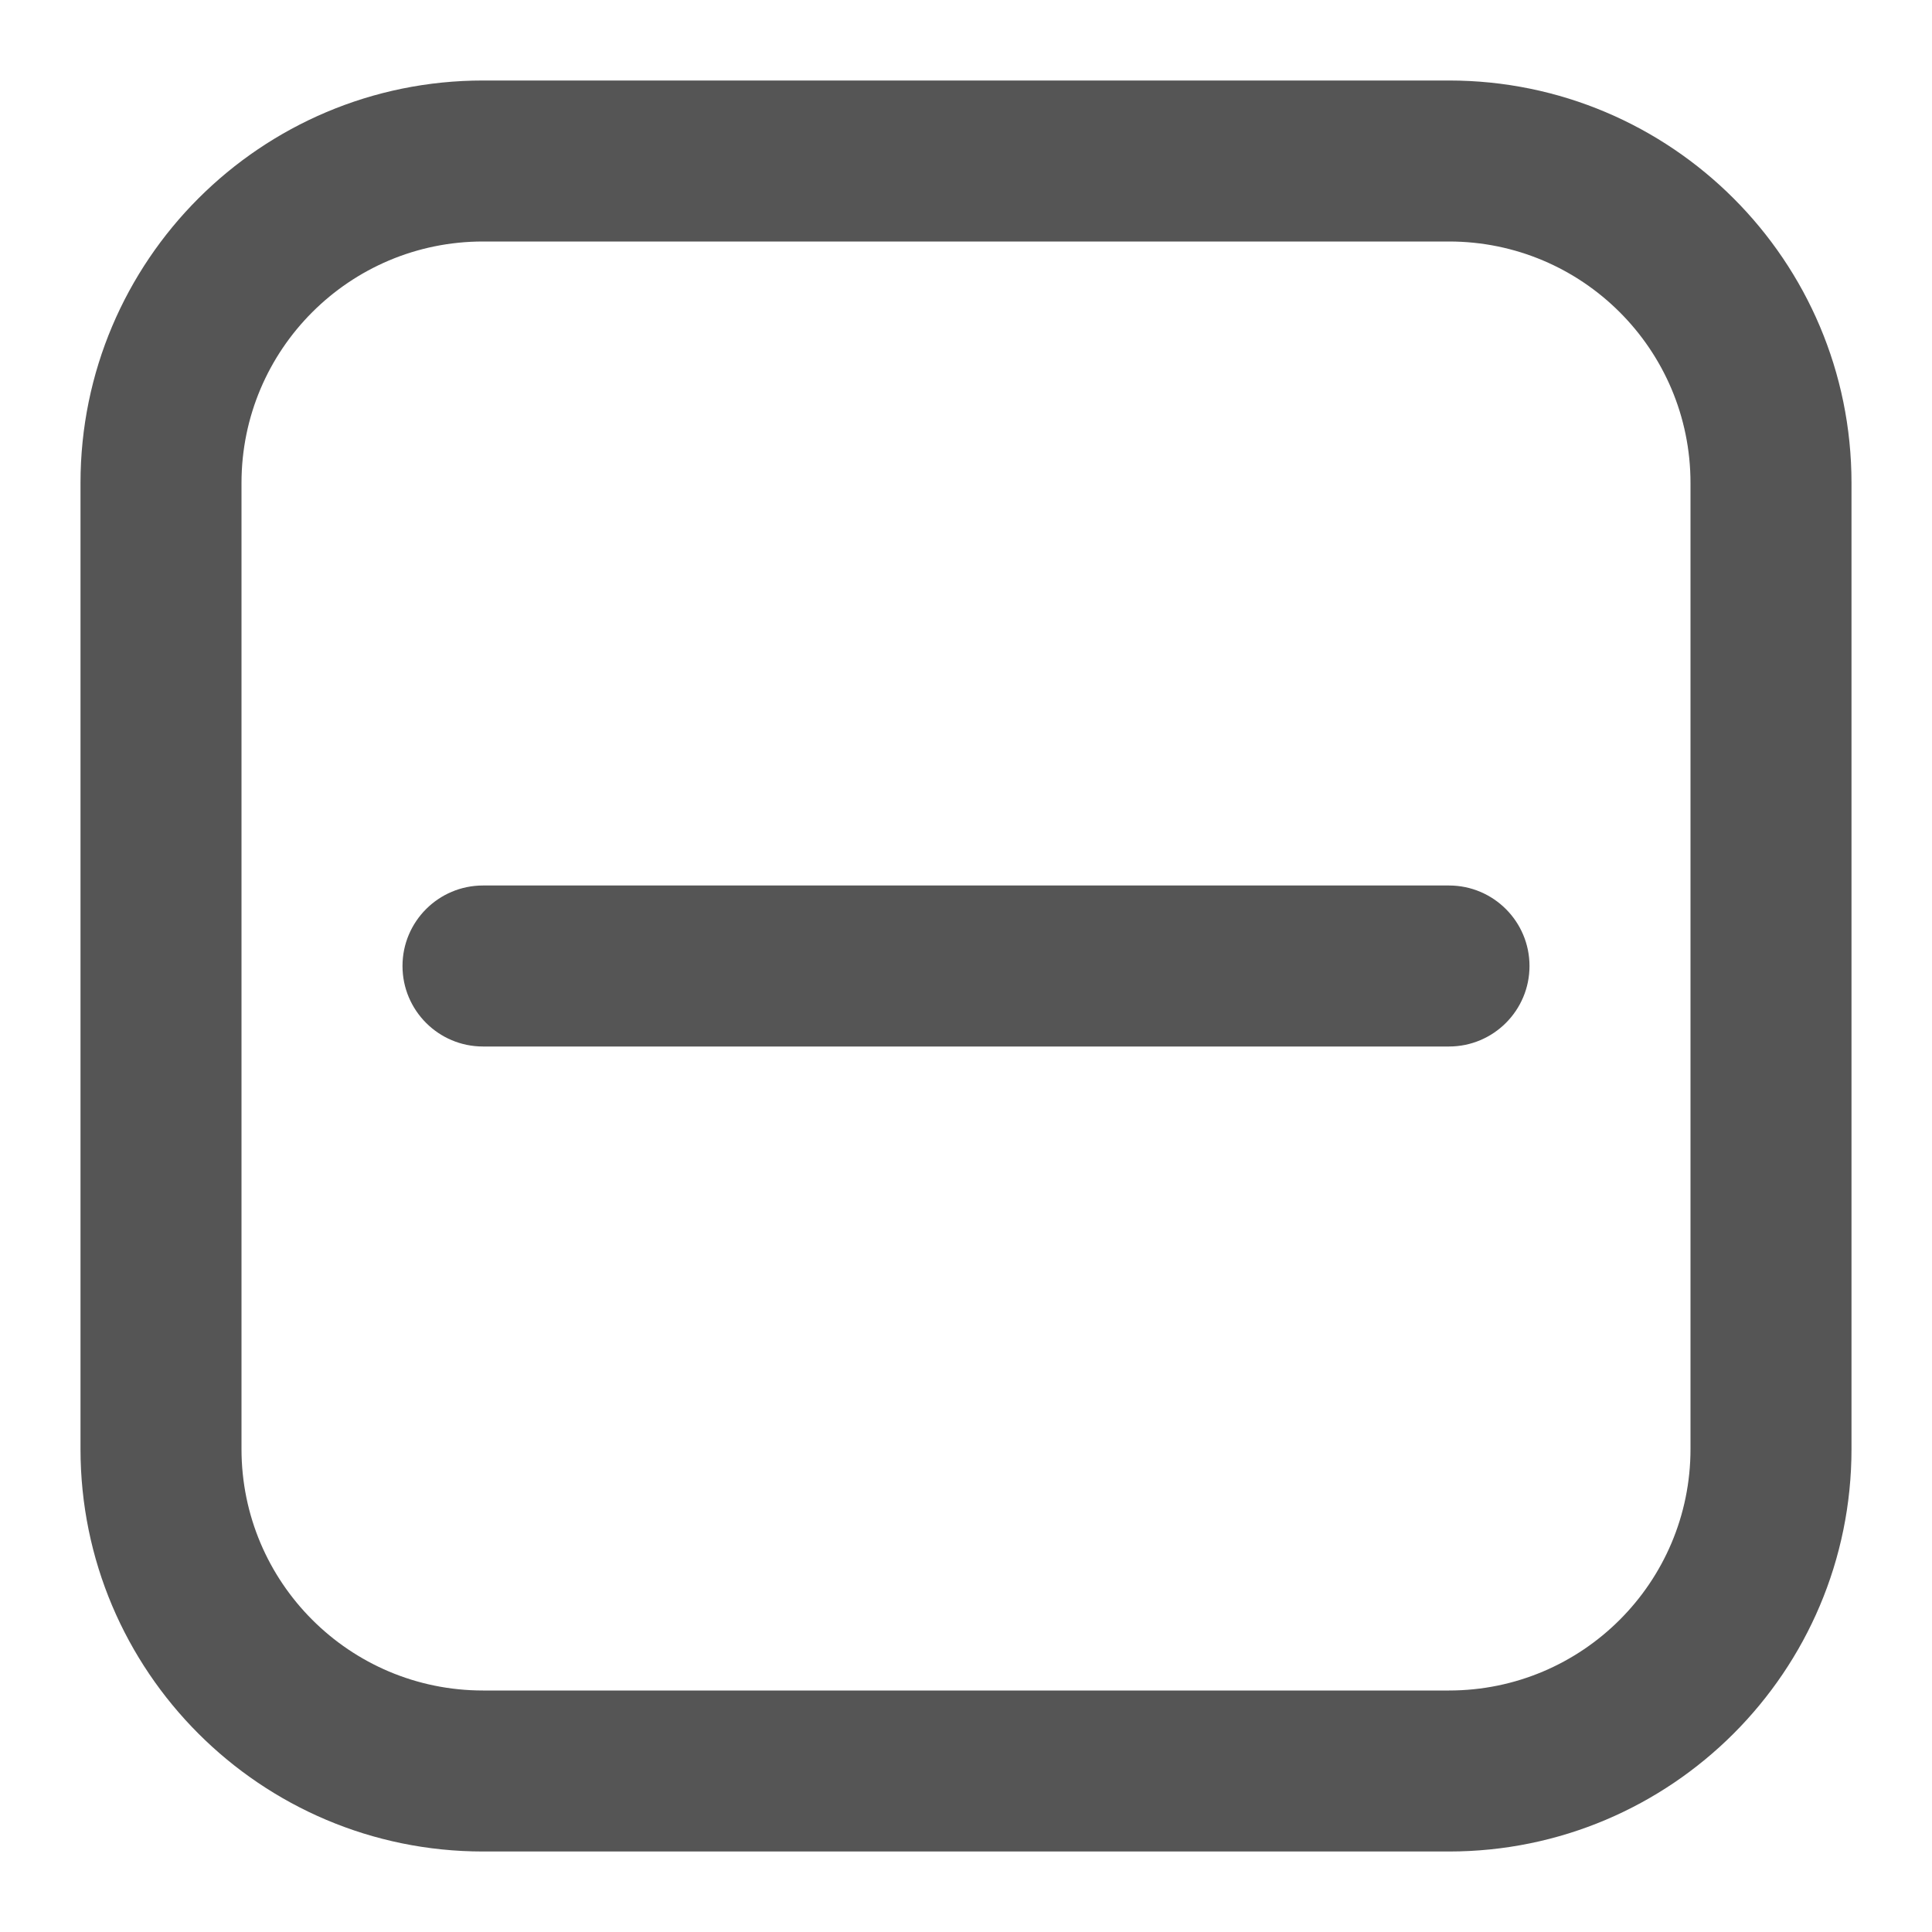
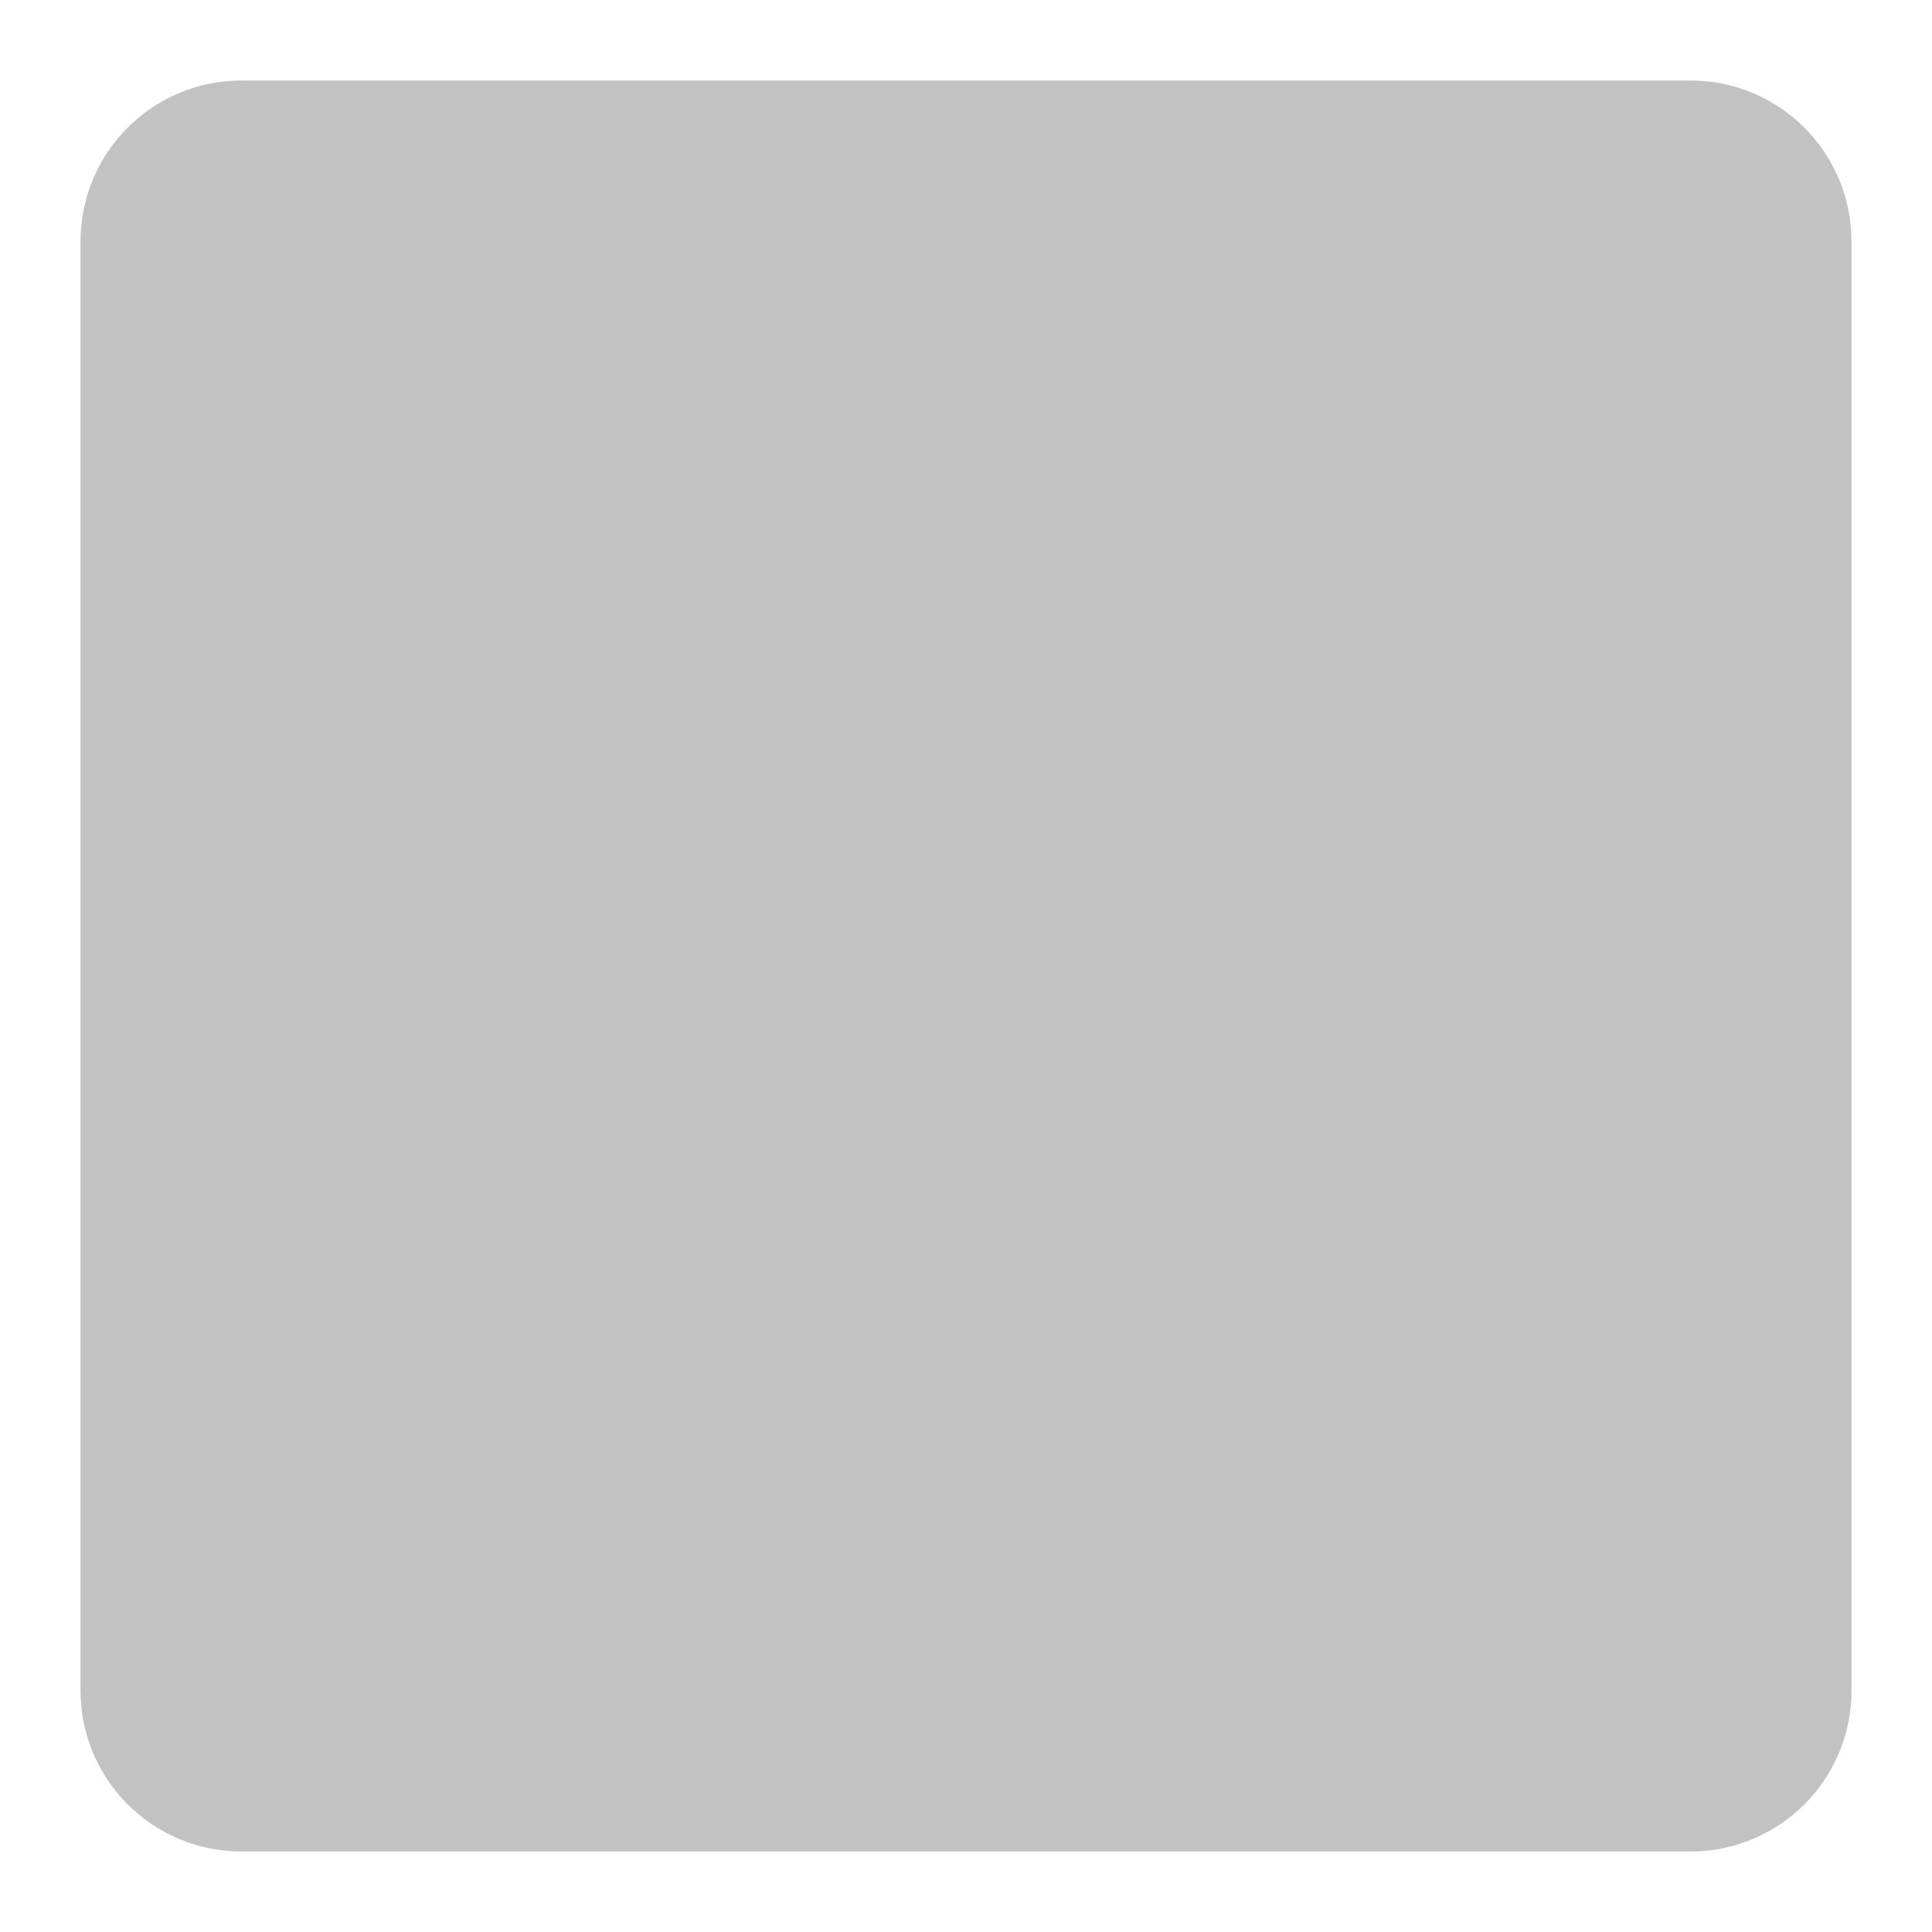
<svg xmlns="http://www.w3.org/2000/svg" width="24" height="24" viewBox="0 0 24 24" fill="none">
-   <path d="M18 11C18.552 11 19 11.448 19 12C19 12.552 18.552 13 18 13H6C5.448 13 5 12.552 5 12C5 11.448 5.448 11 6 11H18Z" fill="#555555" />
-   <path fill-rule="evenodd" clip-rule="evenodd" d="M18 1C20.761 1 23 3.239 23 6V18C23 20.761 20.761 23 18 23H6C3.239 23 1 20.761 1 18V6C1 3.239 3.239 1 6 1H18ZM6 3C4.343 3 3 4.343 3 6V18C3 19.657 4.343 21 6 21H18C19.657 21 21 19.657 21 18V6C21 4.343 19.657 3 18 3H6Z" fill="#555555" />
+   <path d="M1 3C1 1.895 1.895 1 3 1L21 1C22.105 1 23 1.895 23 3V21C23 22.105 22.105 23 21 23L3 23C1.895 23 1 22.105 1 21L1 3Z" fill="black" fill-opacity="0.24" />
</svg>
